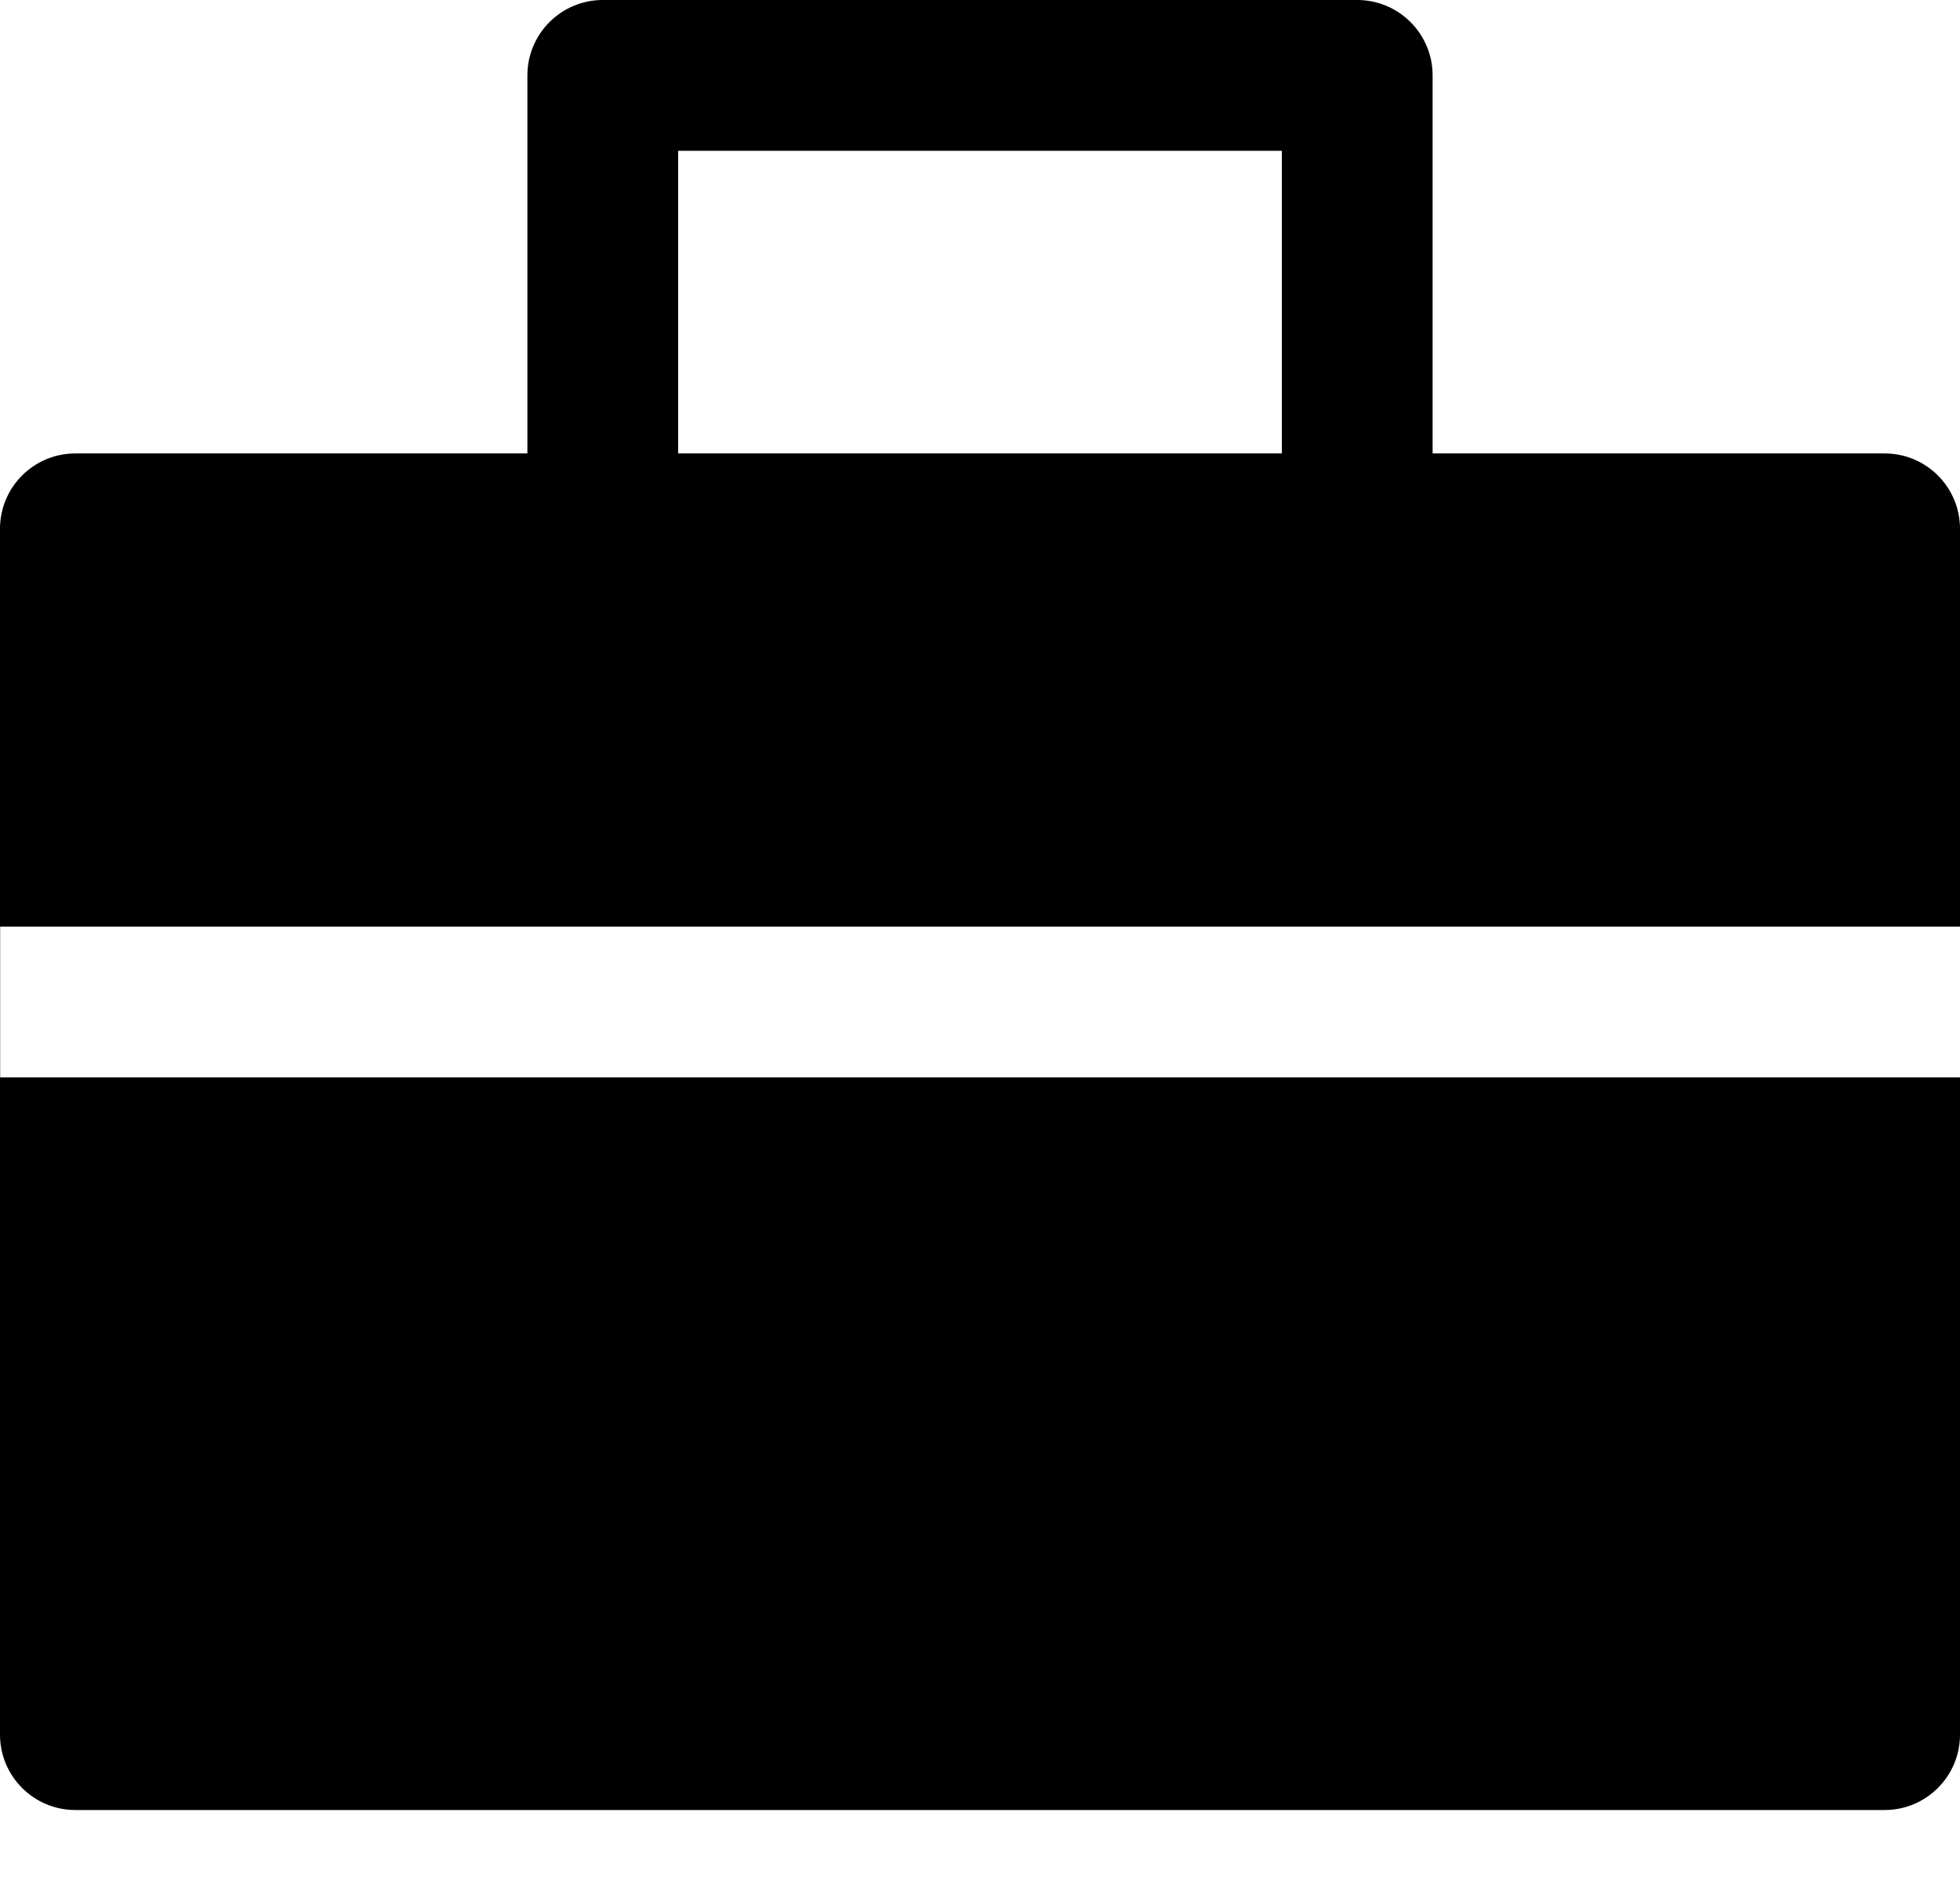
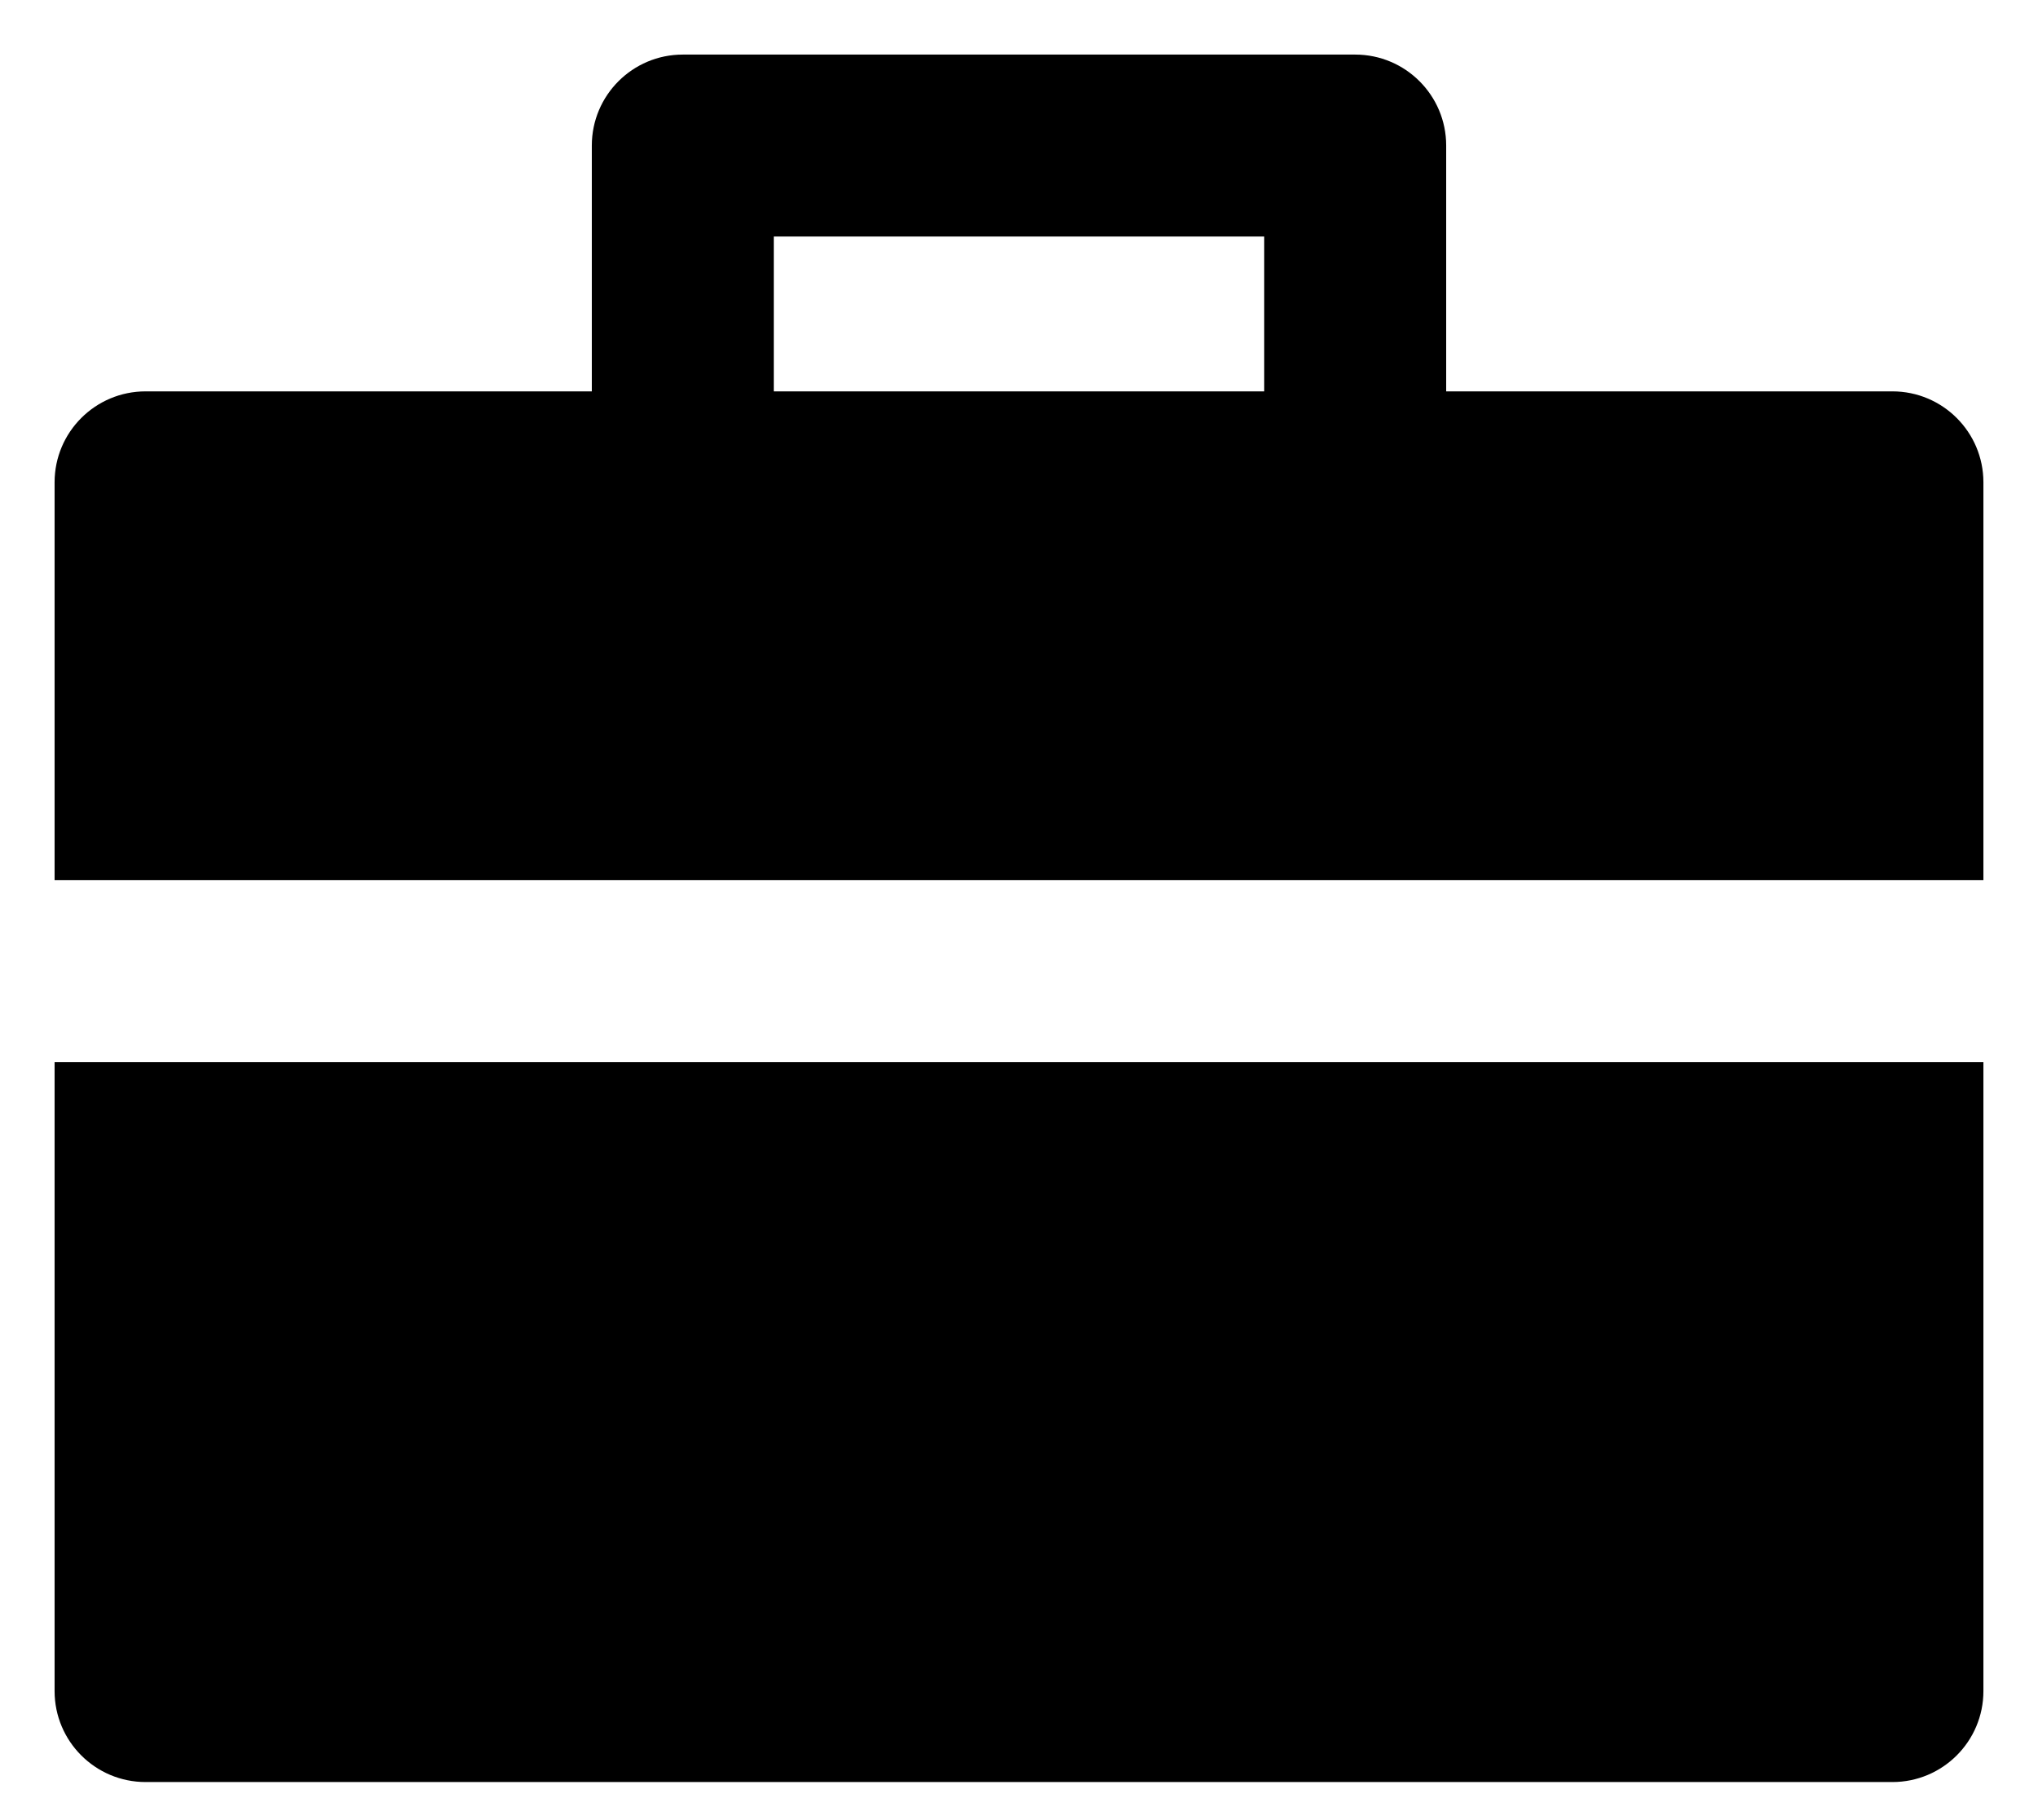
- <svg xmlns="http://www.w3.org/2000/svg" width="26" height="25" viewBox="0 0 26 25" fill="none">
-   <path fill-rule="evenodd" clip-rule="evenodd" d="M7.996 0C7.444 0 6.996 0.448 6.996 1V6.004V6.014H1C0.448 6.014 0 6.461 0 7.014V23.007C0 23.56 0.448 24.007 1 24.007H25C25.552 24.007 26 23.56 26 23.007V14.29H0.002V12.29H26V7.014C26 6.461 25.552 6.014 25 6.014H19.004V6.004V1C19.004 0.448 18.556 0 18.004 0H7.996ZM17.004 6.014V6.004V2H8.996V6.004V6.014H17.004Z" fill="black" />
+ <svg xmlns="http://www.w3.org/2000/svg" width="28" height="25" viewBox="0 0 28 25" fill="none">
+   <path fill-rule="evenodd" clip-rule="evenodd" d="M9.381 0.75C8.691 0.75 8.131 1.31 8.131 2V5.378H2C1.31 5.378 0.75 5.938 0.75 6.628V12.095H27.25V6.628C27.25 5.938 26.69 5.378 26 5.378H19.869V2C19.869 1.31 19.309 0.75 18.619 0.75H9.381ZM27.25 14.595H0.75V23.238C0.75 23.928 1.31 24.488 2 24.488H26C26.69 24.488 27.25 23.928 27.25 23.238V14.595ZM10.631 5.378H17.369V3.25H10.631V5.378Z" fill="black" />
</svg>
